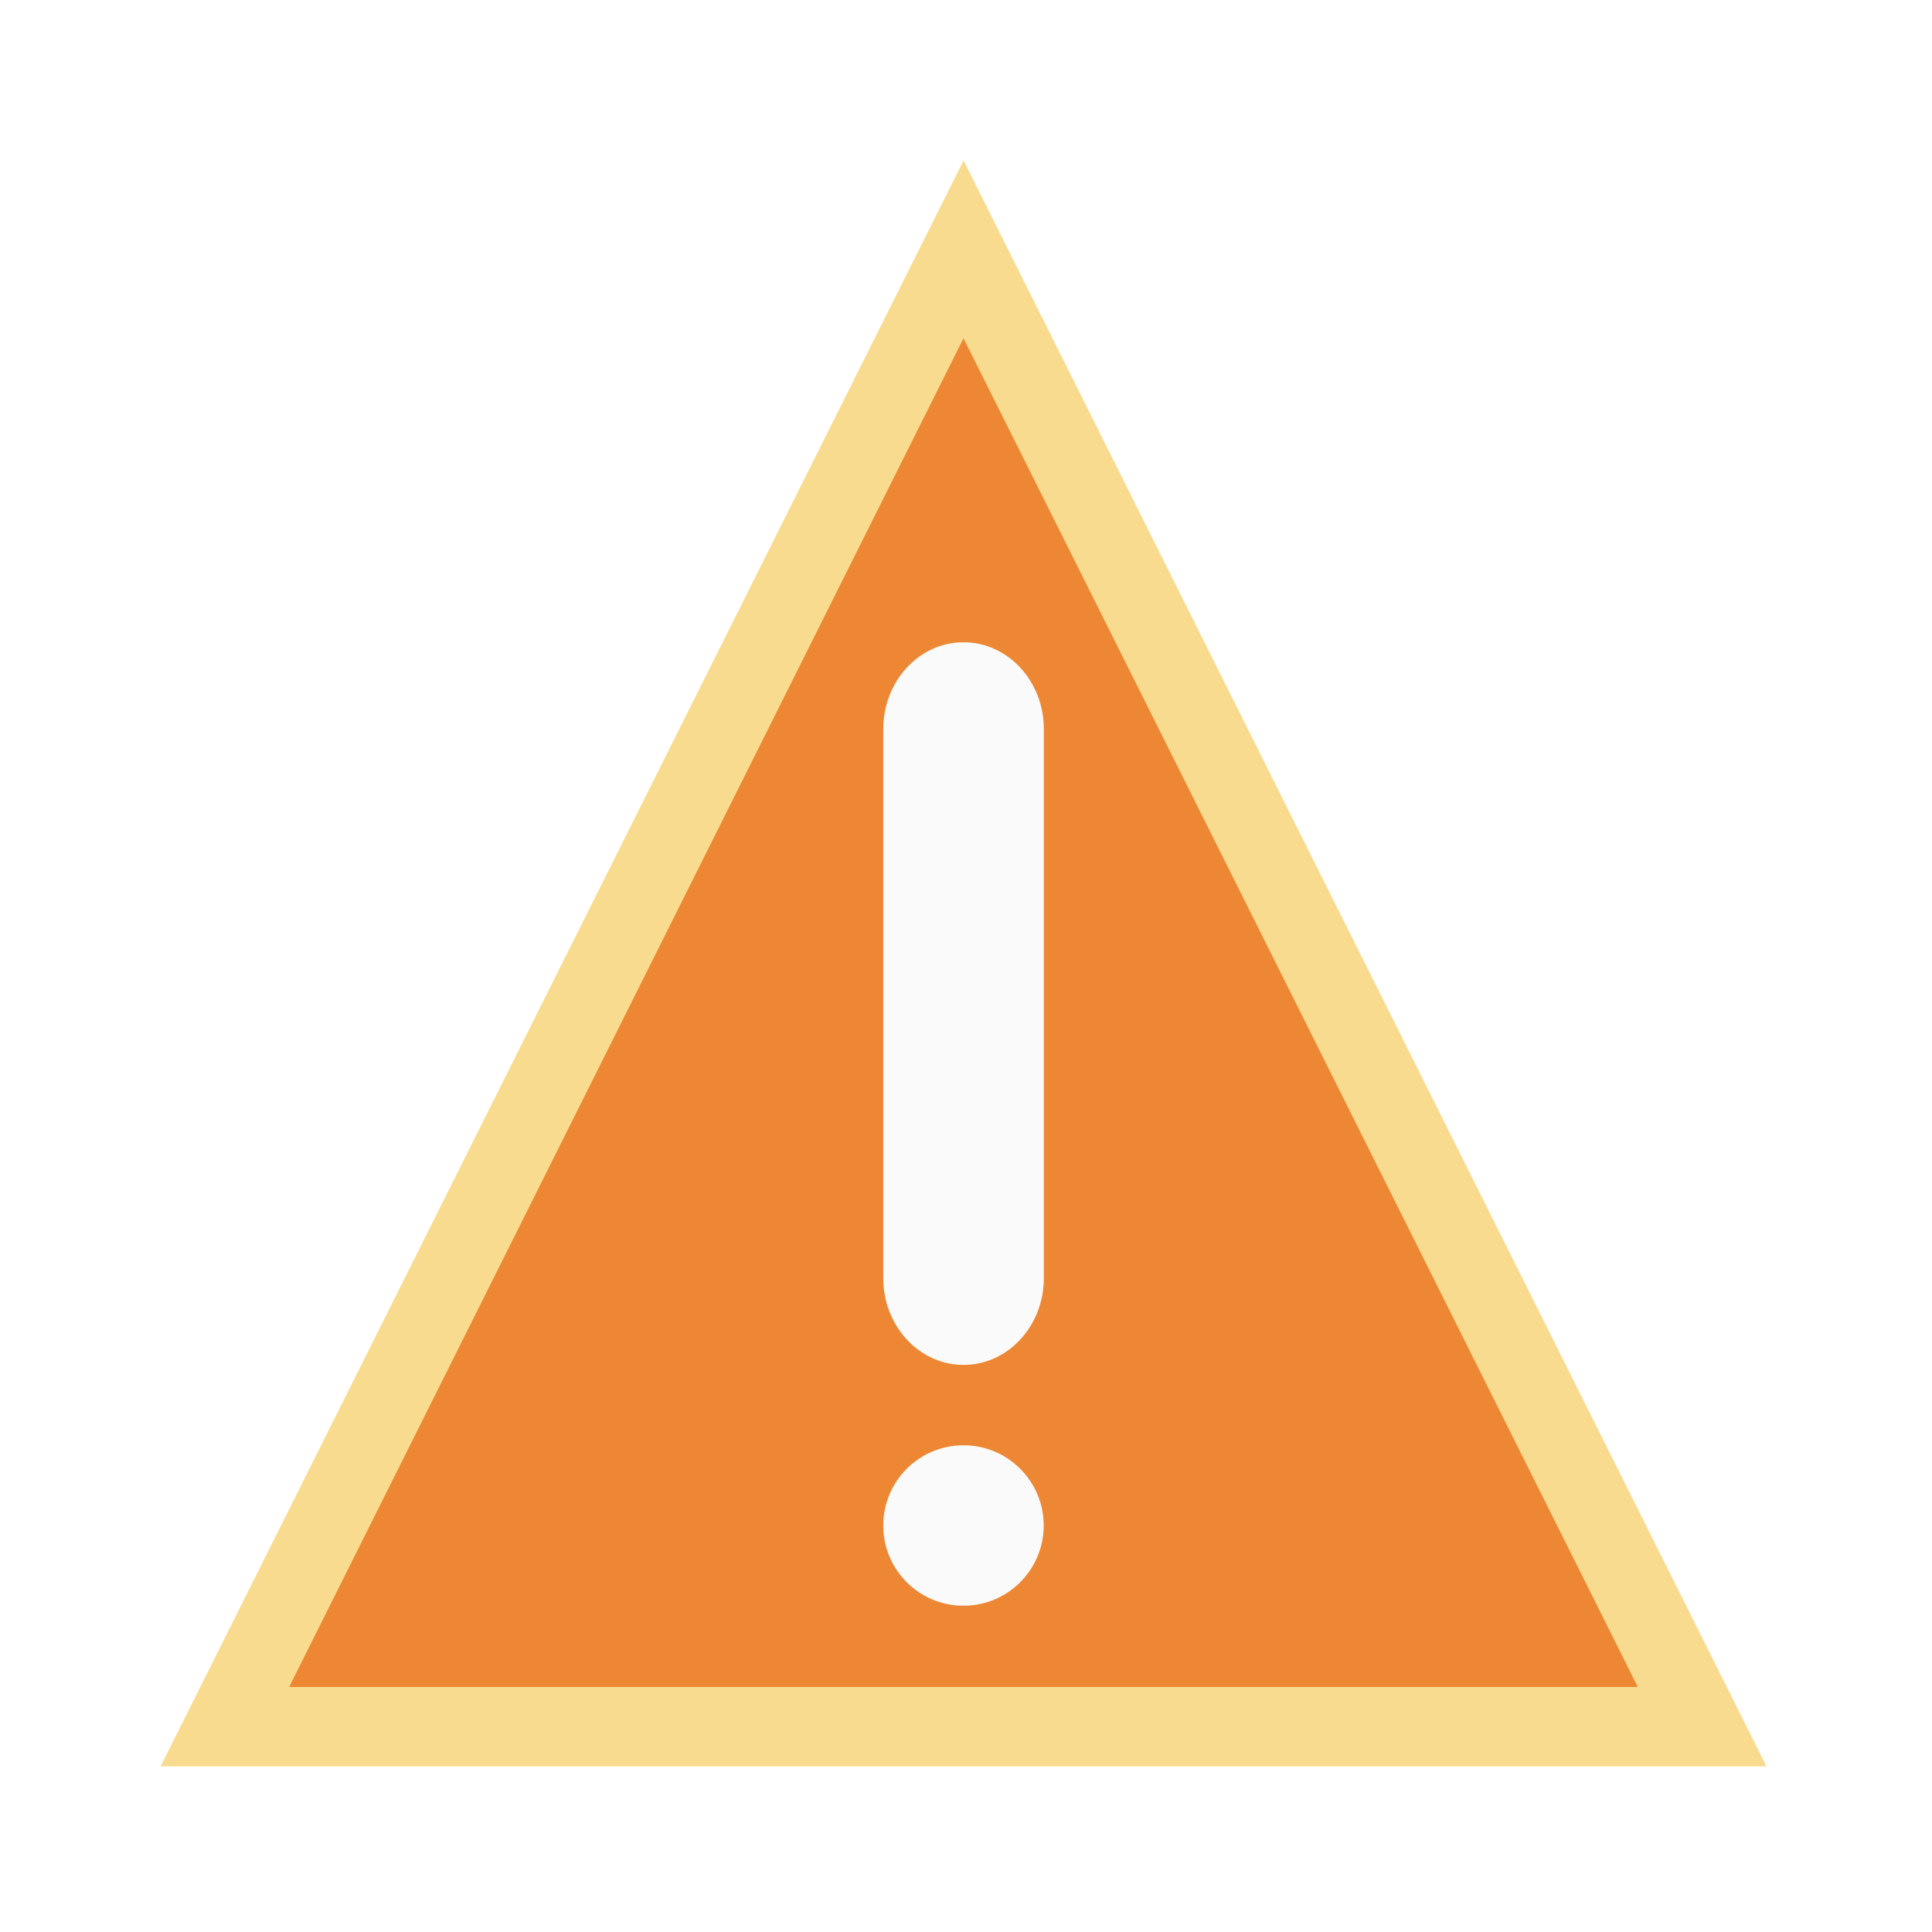
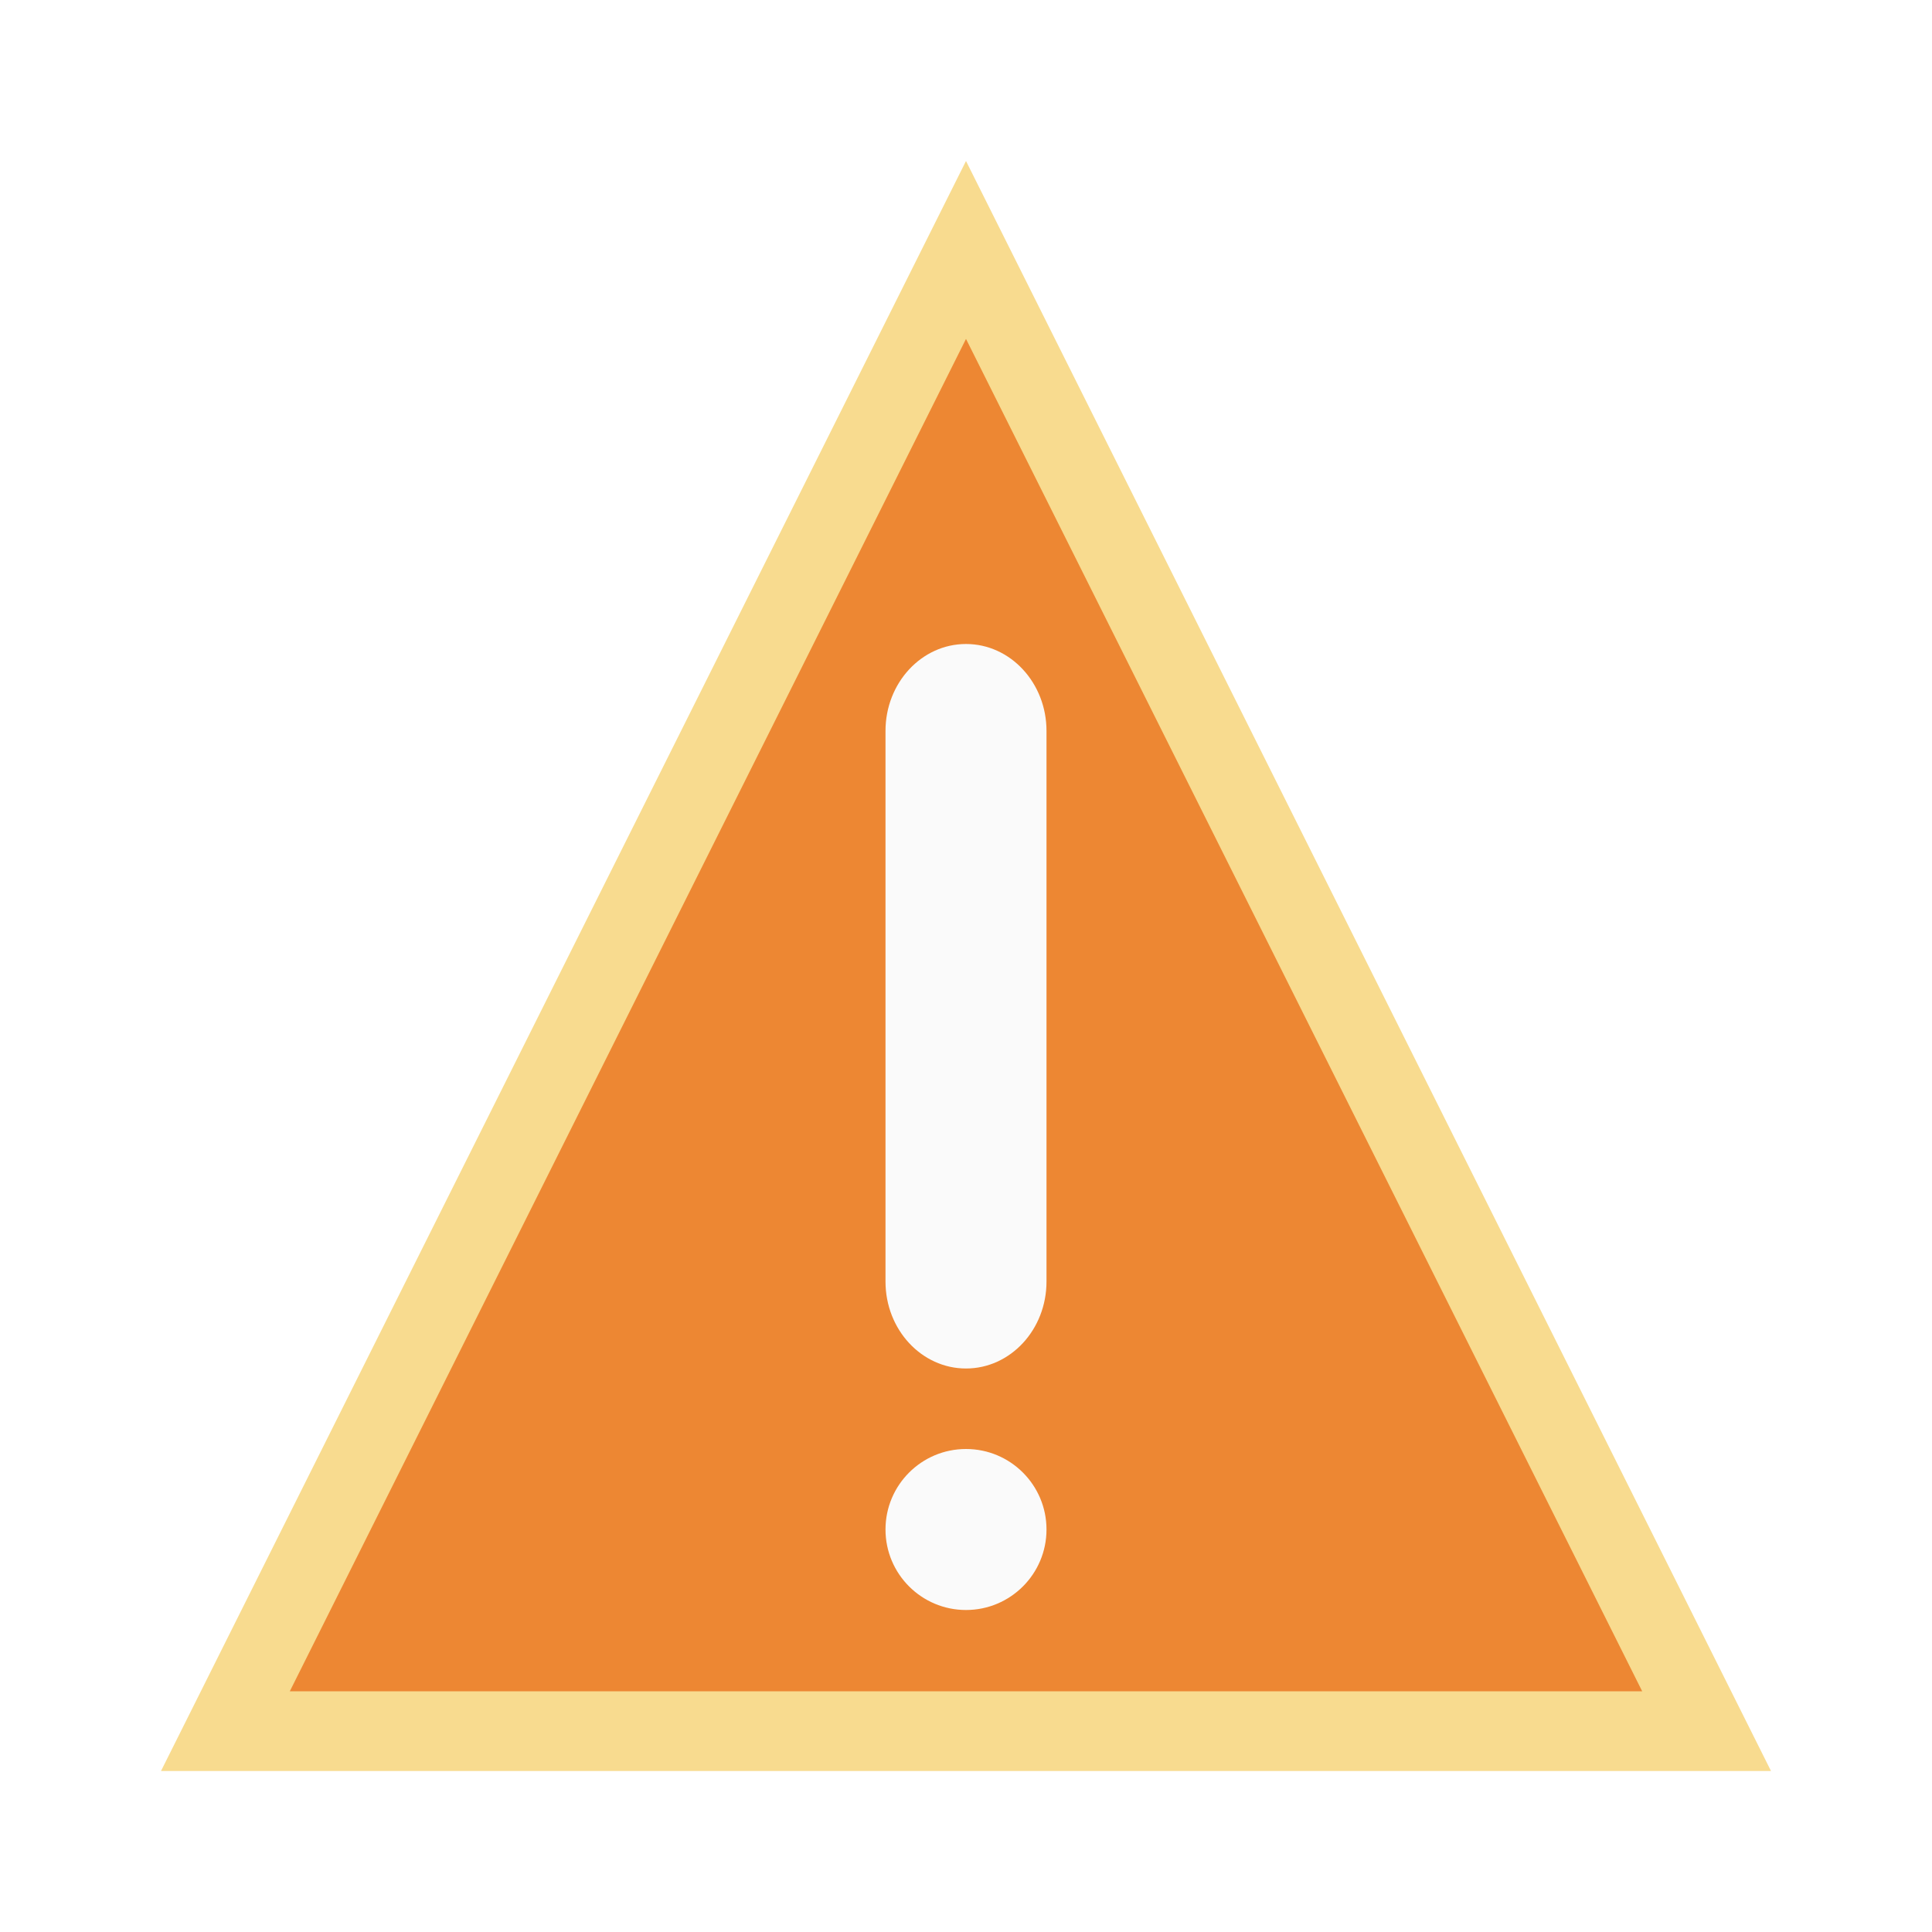
- <svg xmlns="http://www.w3.org/2000/svg" viewBox="0 0 13.75 13.75">
-   <path d="m1.143 12.571h11.429l-5.714-11.429z" fill="#f8db8f" />
-   <path d="m6.857 2.408-4.799 9.598h9.598z" fill="#ed8733" />
+ <svg xmlns="http://www.w3.org/2000/svg" viewBox="0 0 24 24">
+   <path d="m2 22h20l-10-20z" fill="#f8db8f" />
+   <path d="m12 4.21l-8.4 16.8h16.8z" fill="#ed8733" />
  <g fill="#fafafa">
-     <circle cx="6.857" cy="10.857" r=".571" />
-     <rect height="5.143" ry=".618" width="1.143" x="6.286" y="4.571" />
+     <circle cx="12" cy="19" r="1" />
+     <rect height="9" ry="1.08" width="2" x="11" y="8" />
  </g>
</svg>
